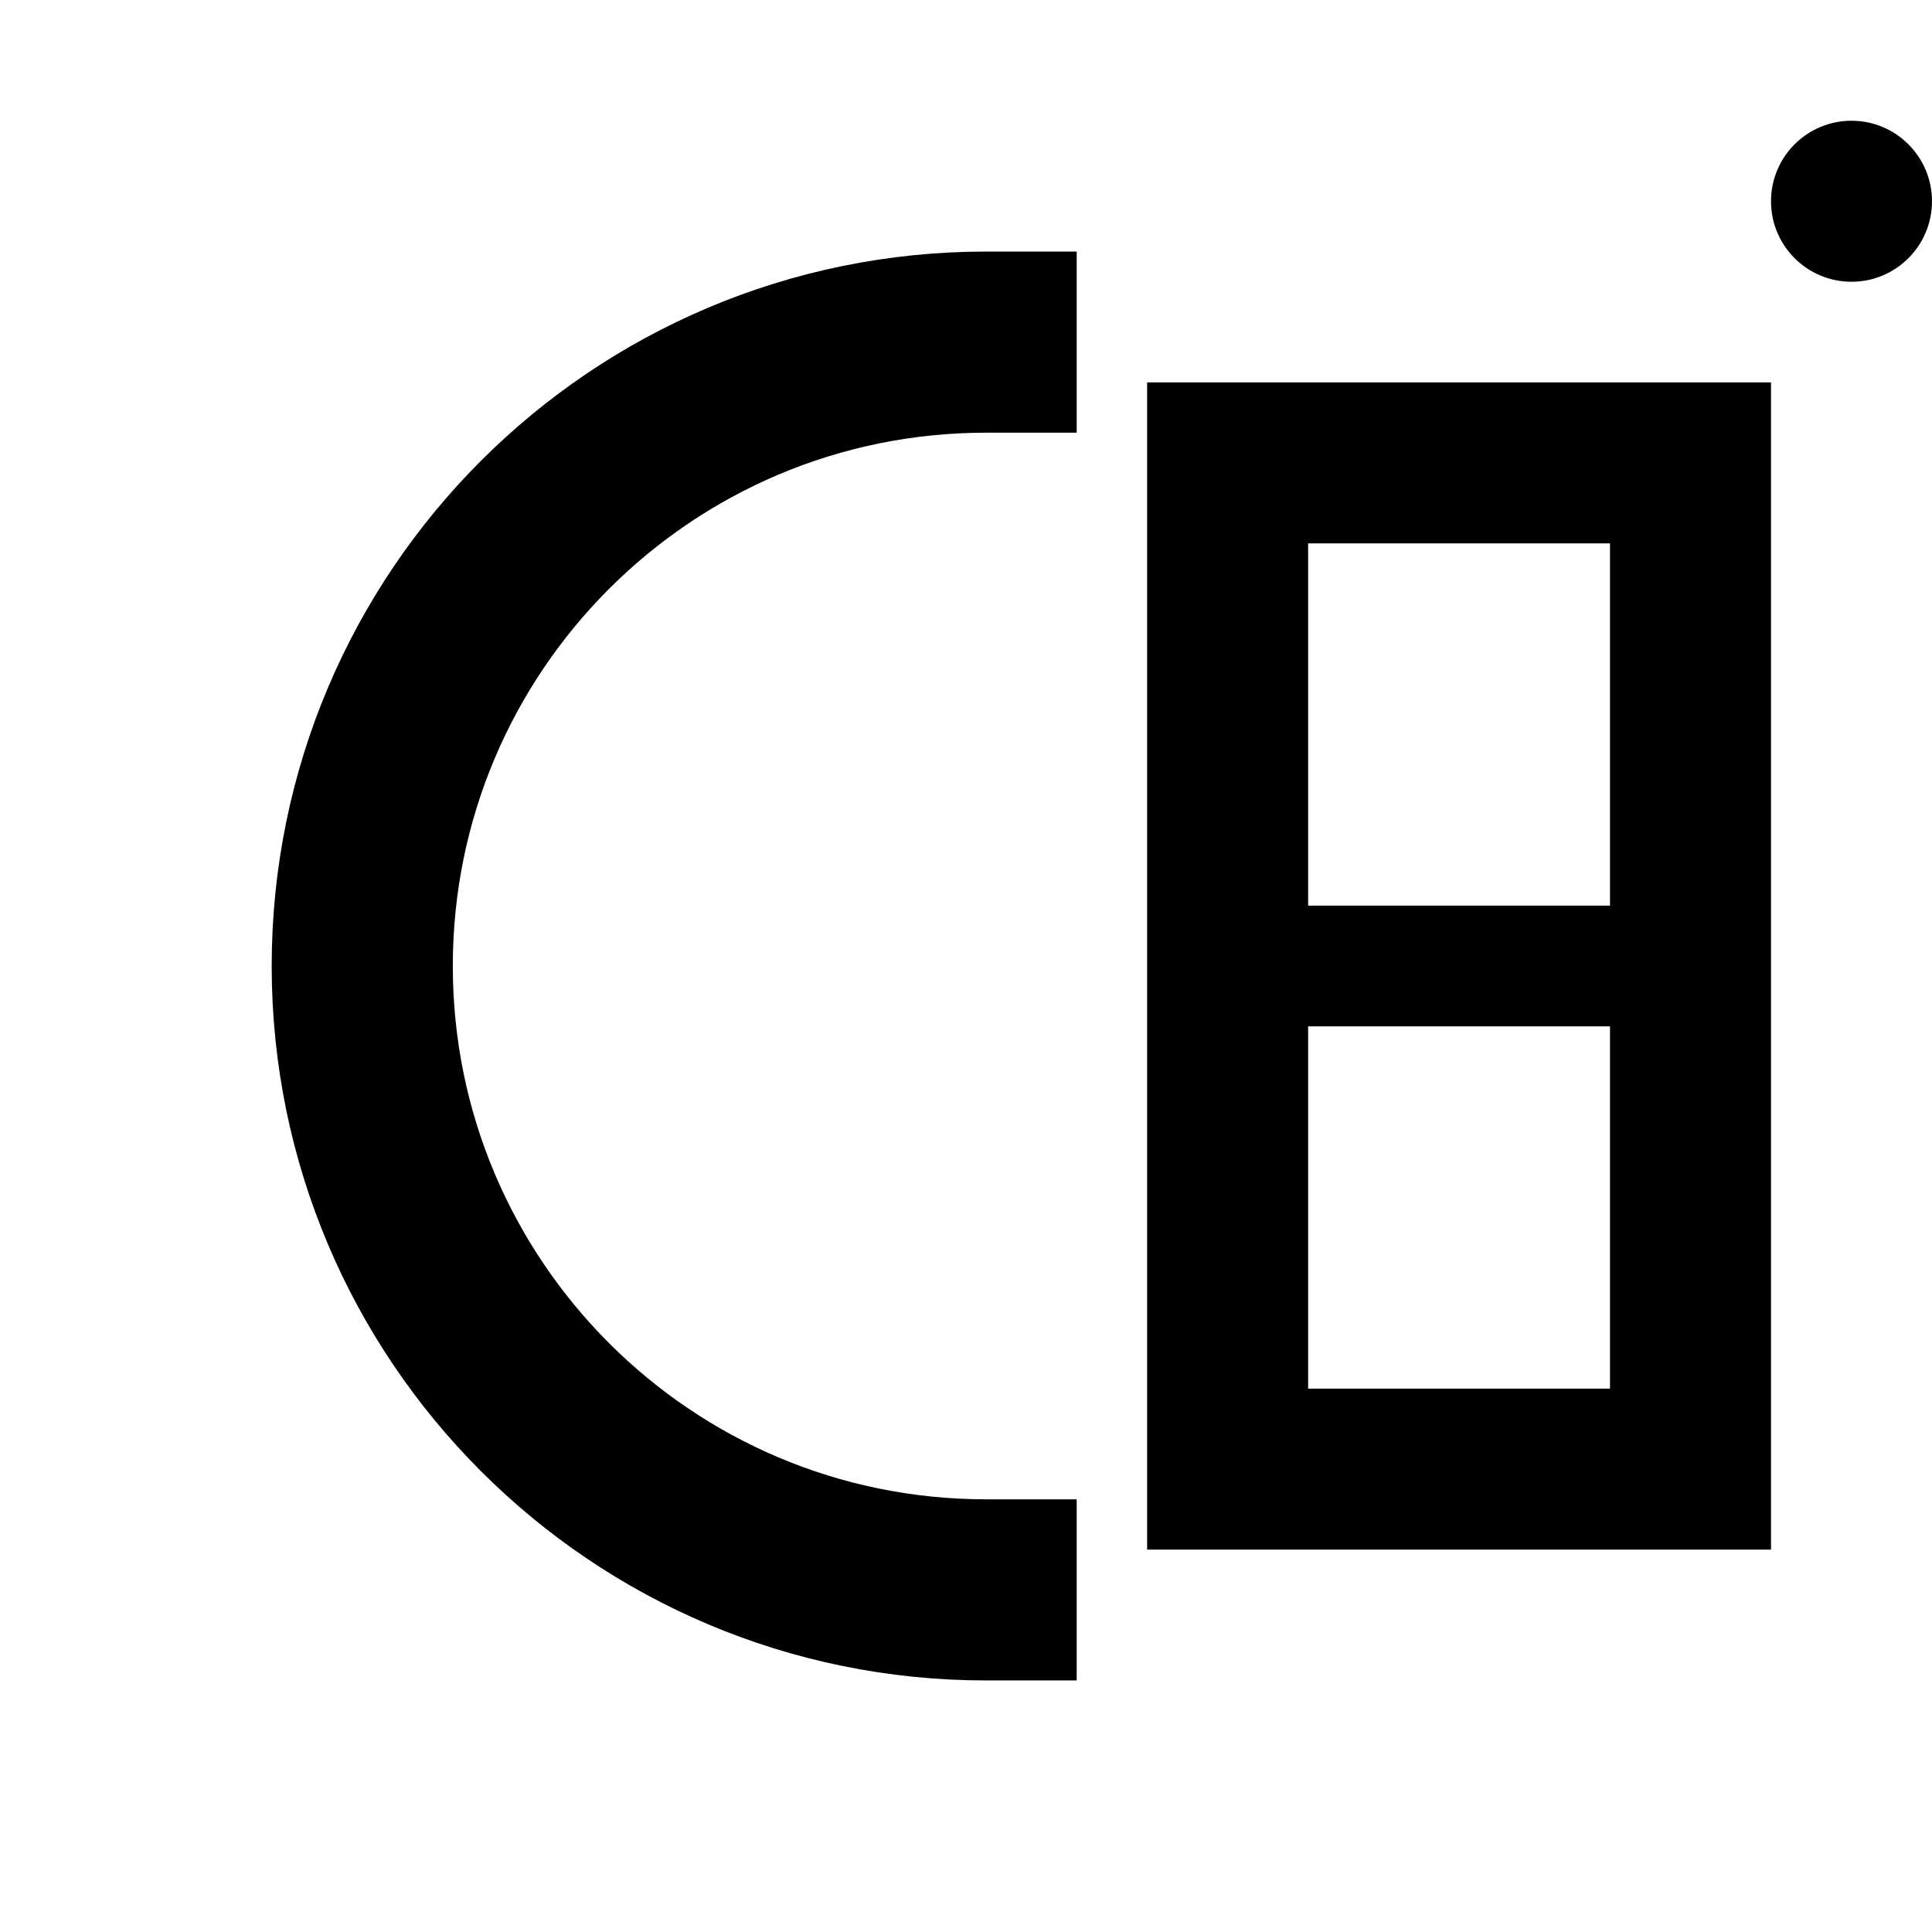
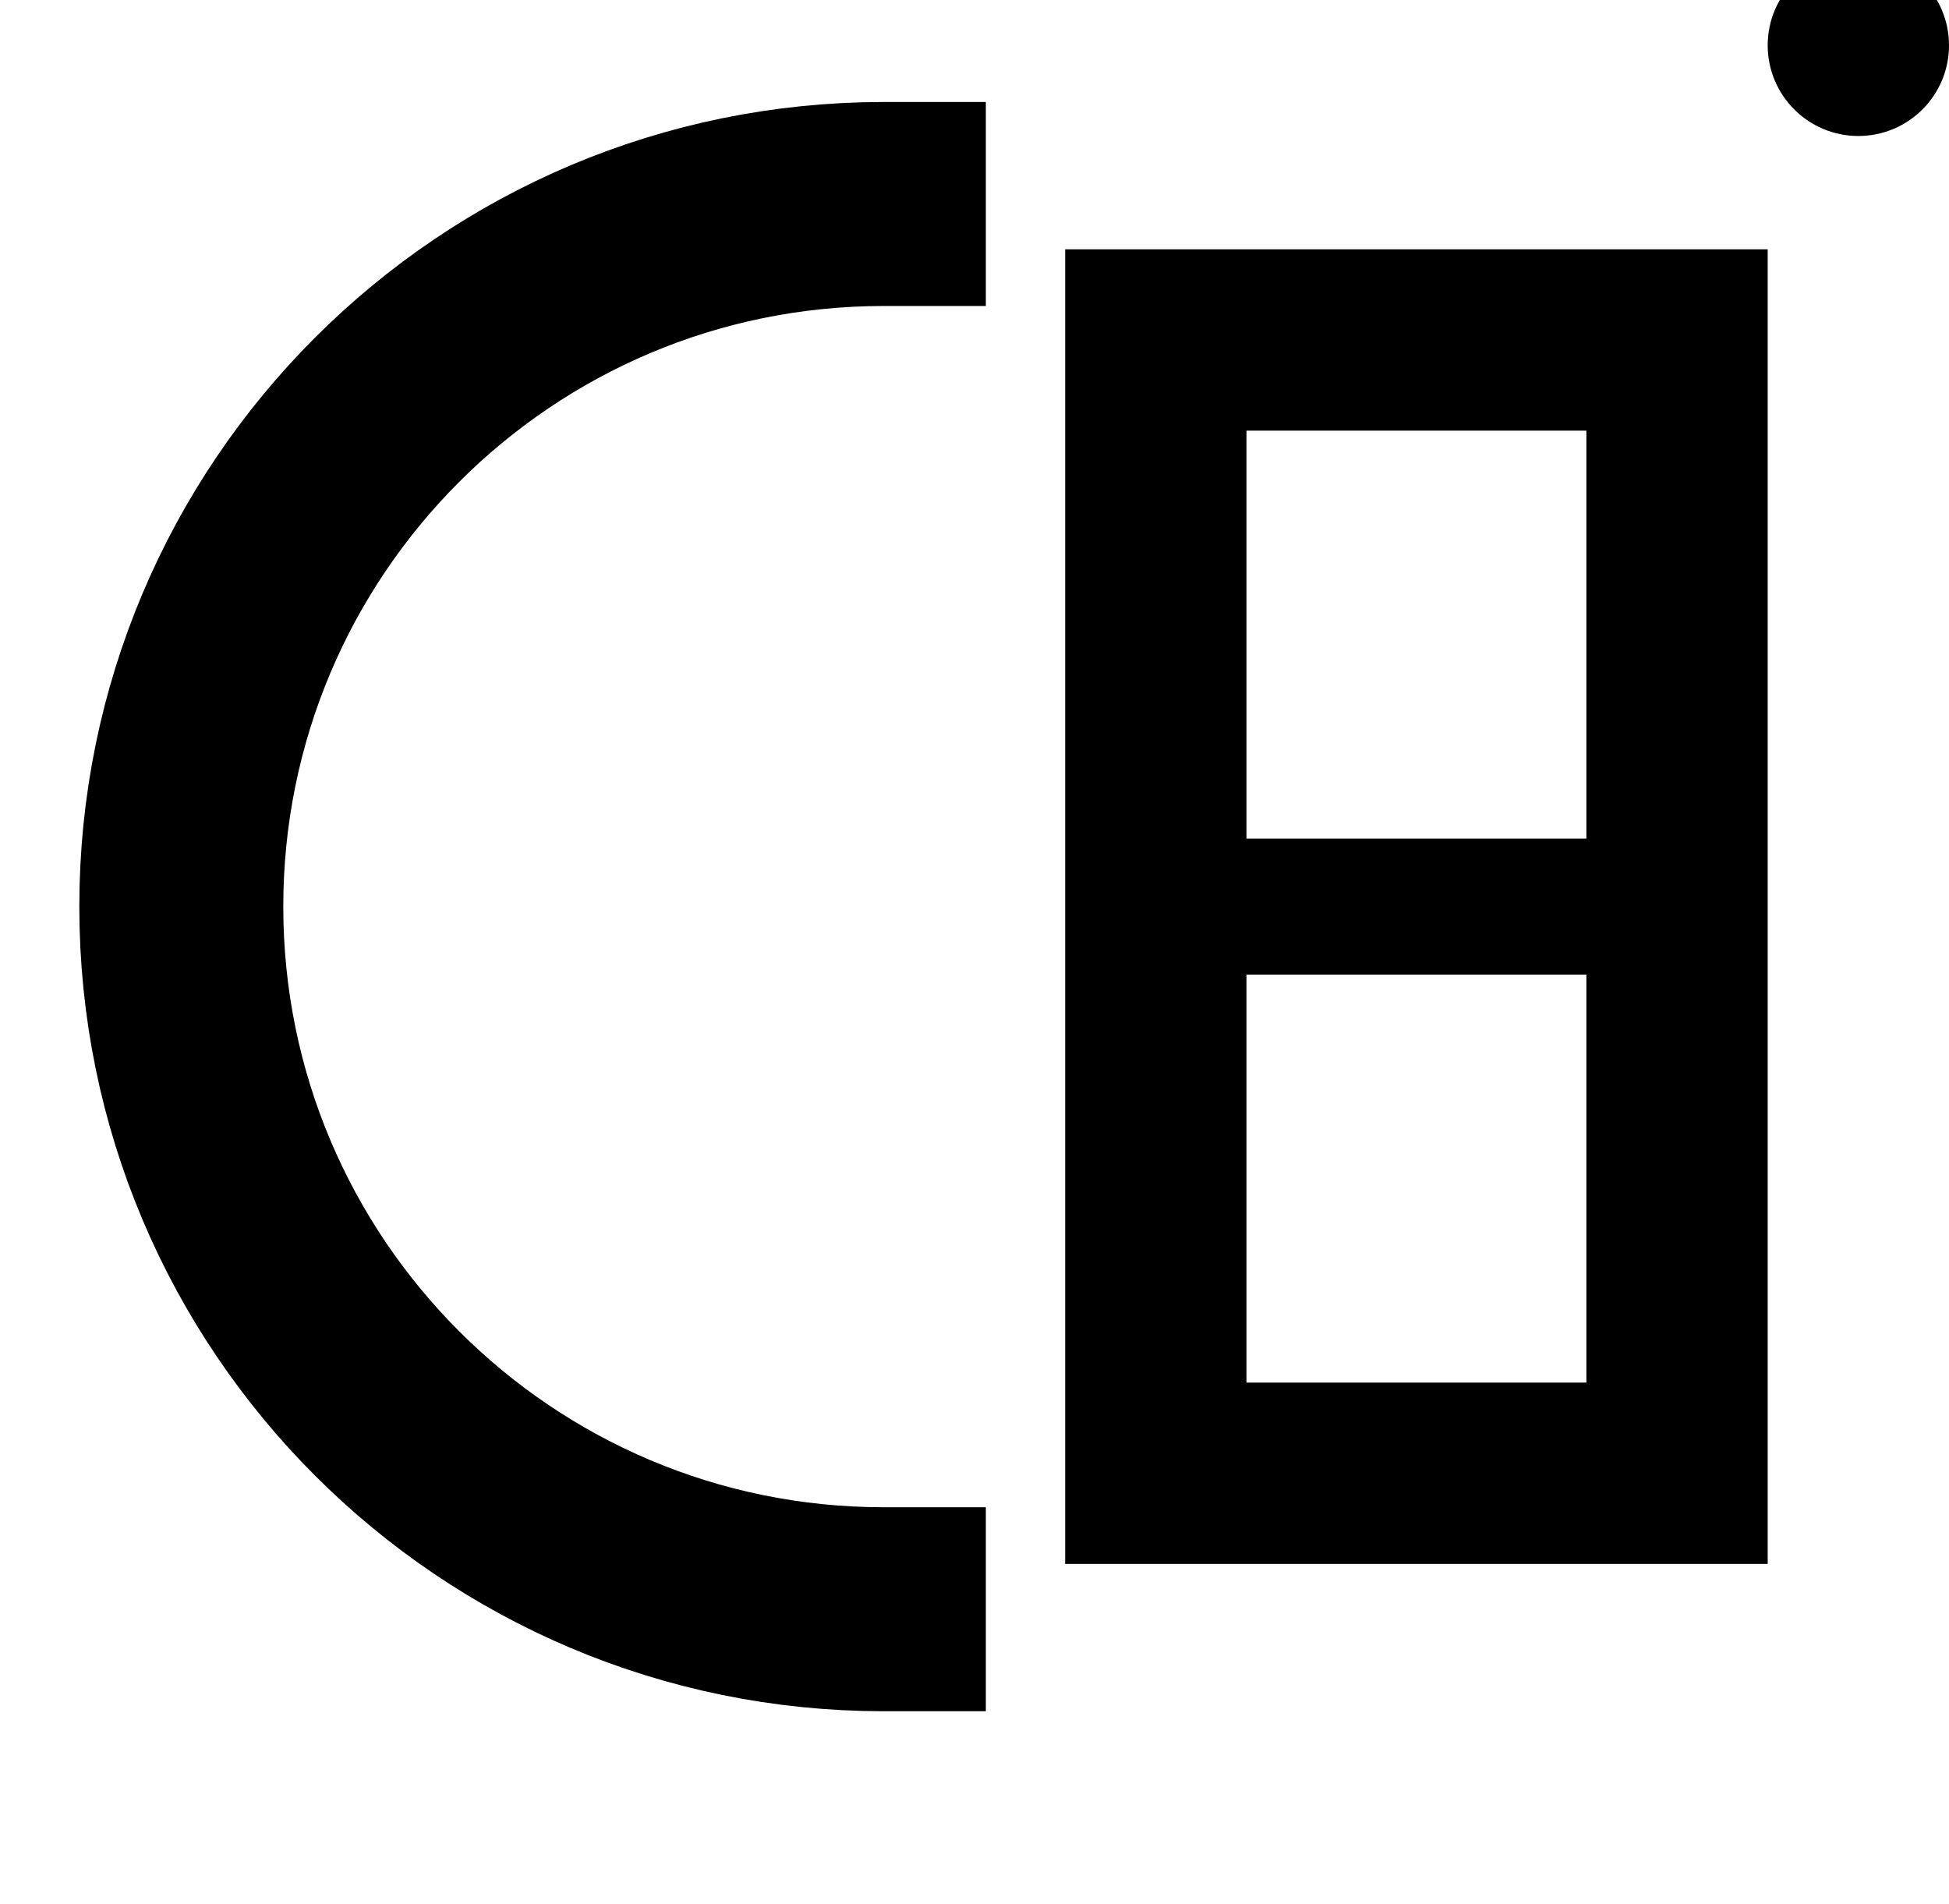
- <svg xmlns="http://www.w3.org/2000/svg" width="100%" height="100%" viewBox="0 0 96 96" style="color:#000000">
+ <svg xmlns="http://www.w3.org/2000/svg" width="100%" height="100%" viewBox="10 8 86 84" style="color:#000000">
  <path d="M49 17a31 31 0 1 0 0 62" fill="none" stroke="currentColor" stroke-width="9" stroke-linecap="square" stroke-linejoin="miter" />
  <path d="M61 23h23v50H61z" fill="none" stroke="currentColor" stroke-width="8" stroke-linejoin="miter" />
  <rect x="58" y="45" width="29" height="6" fill="currentColor" />
  <circle cx="92" cy="10" r="4" fill="currentColor" />
</svg>
